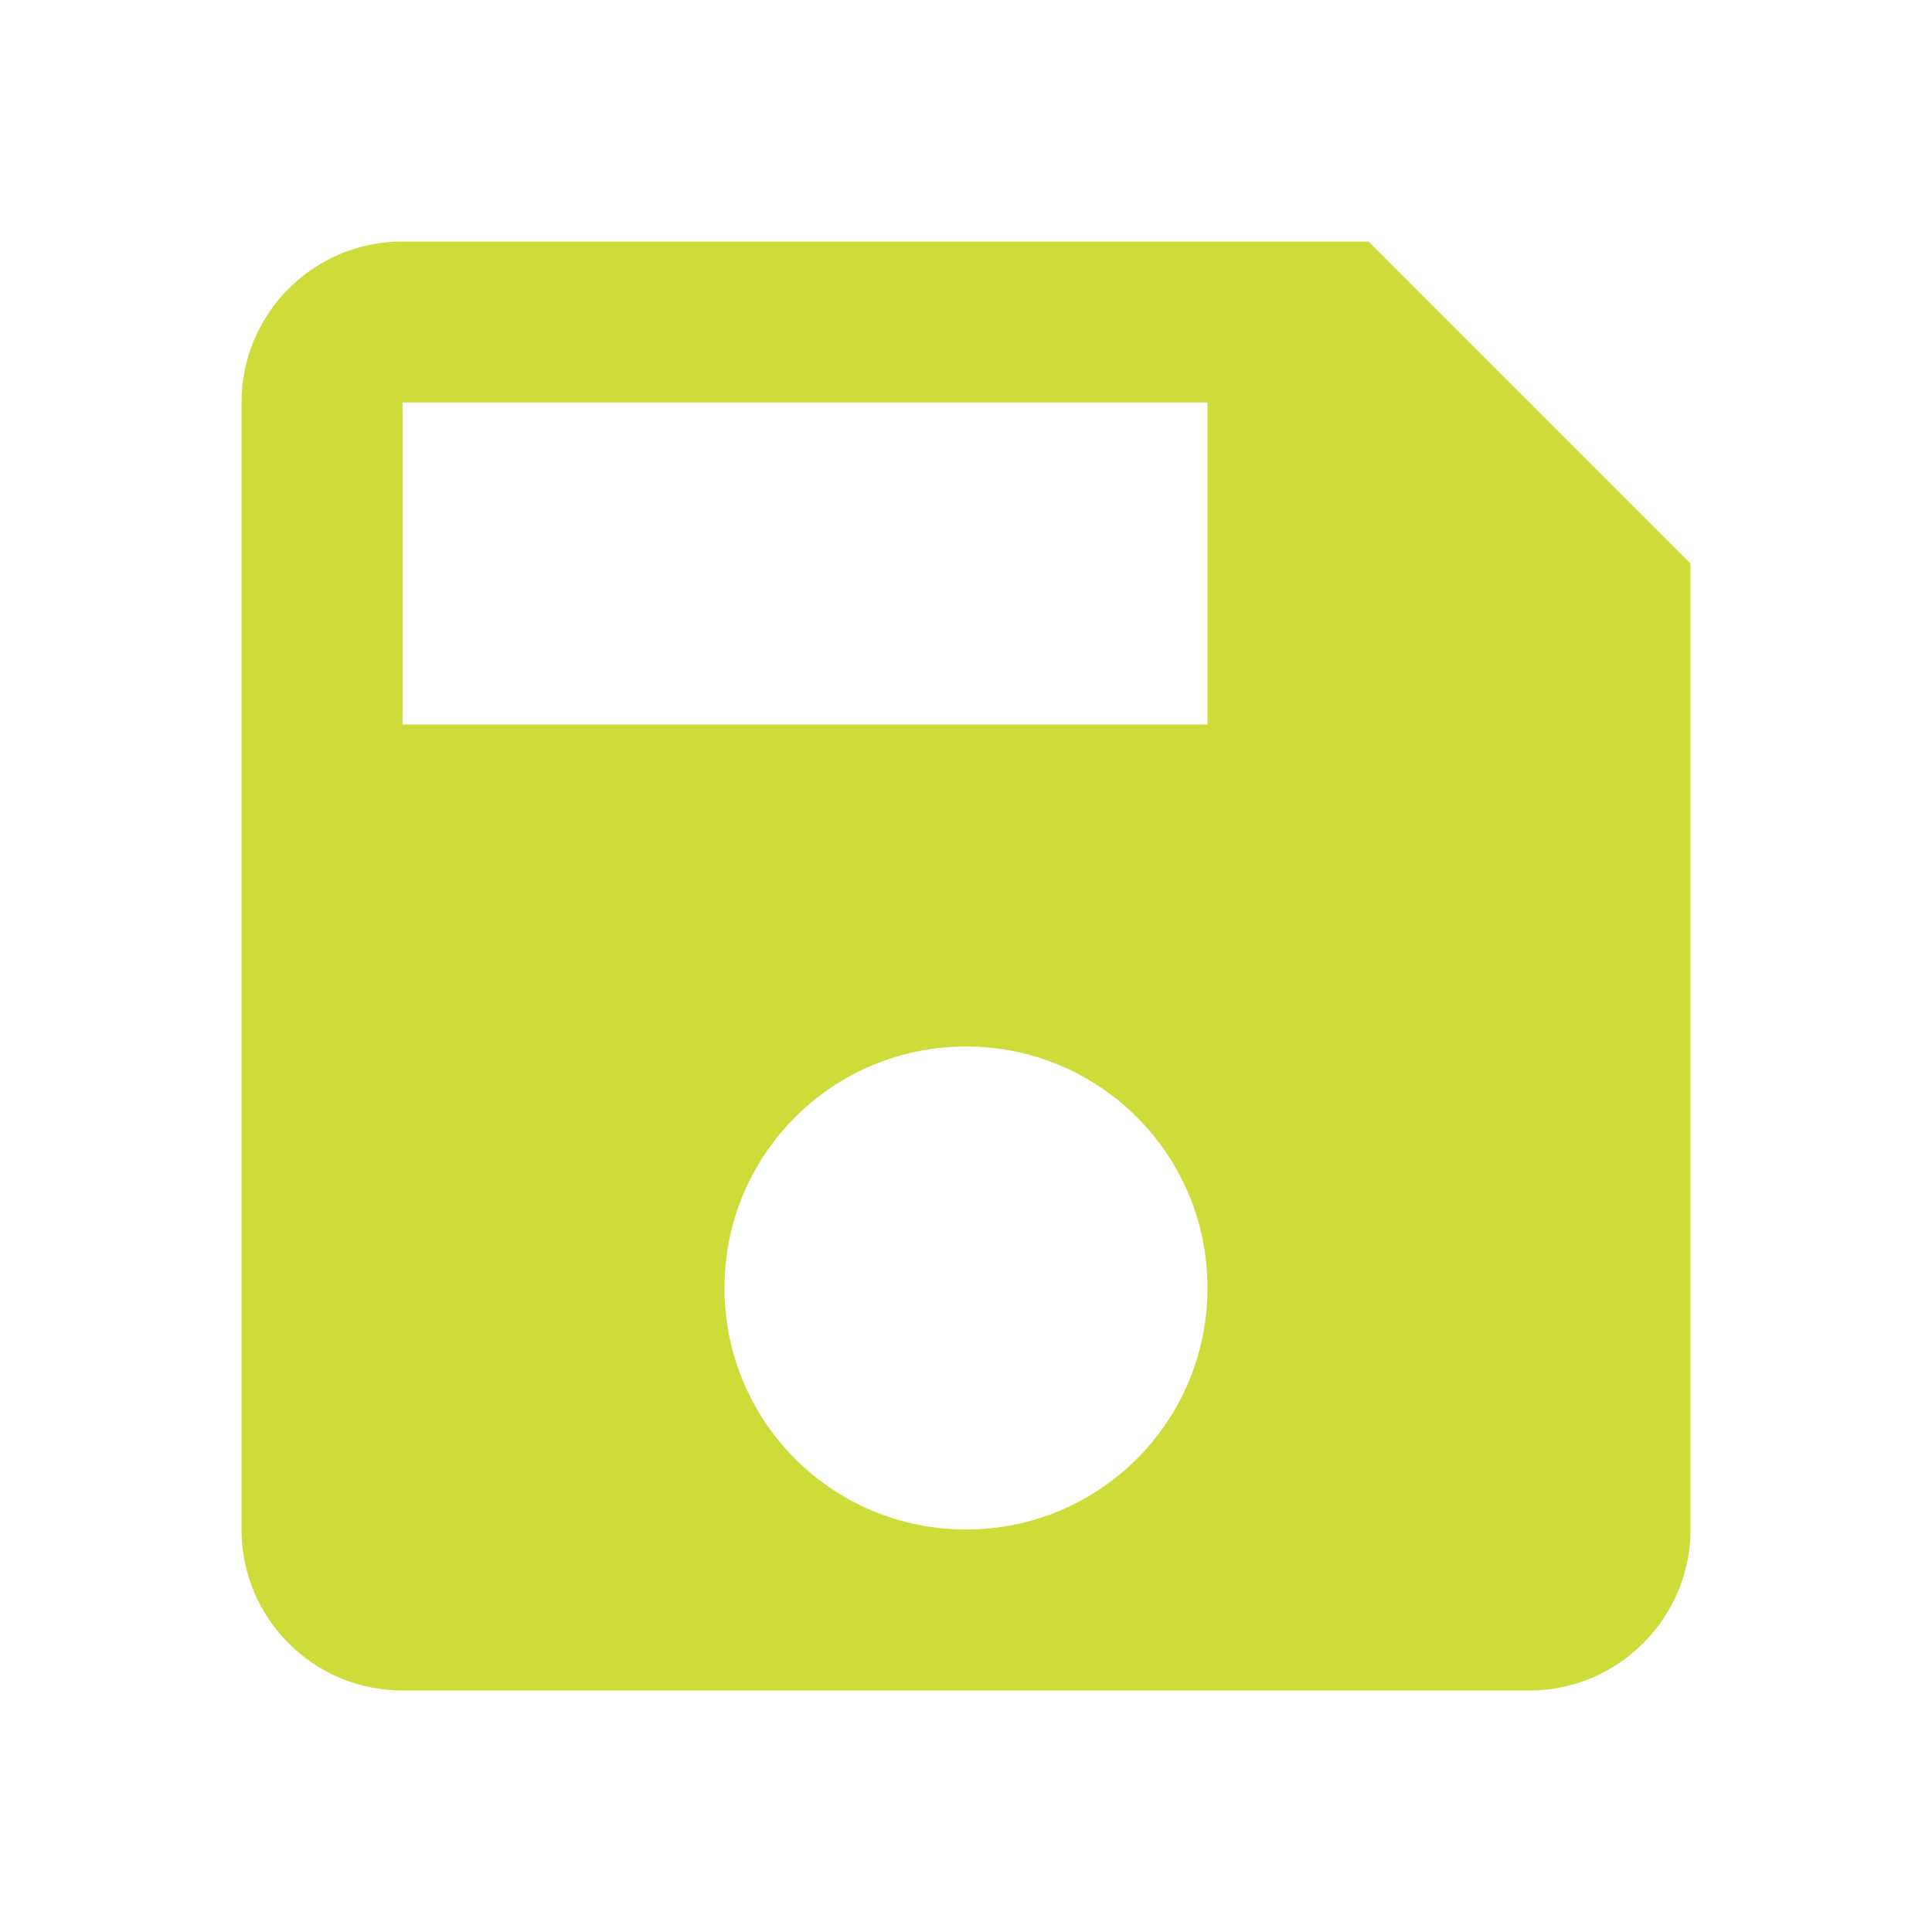
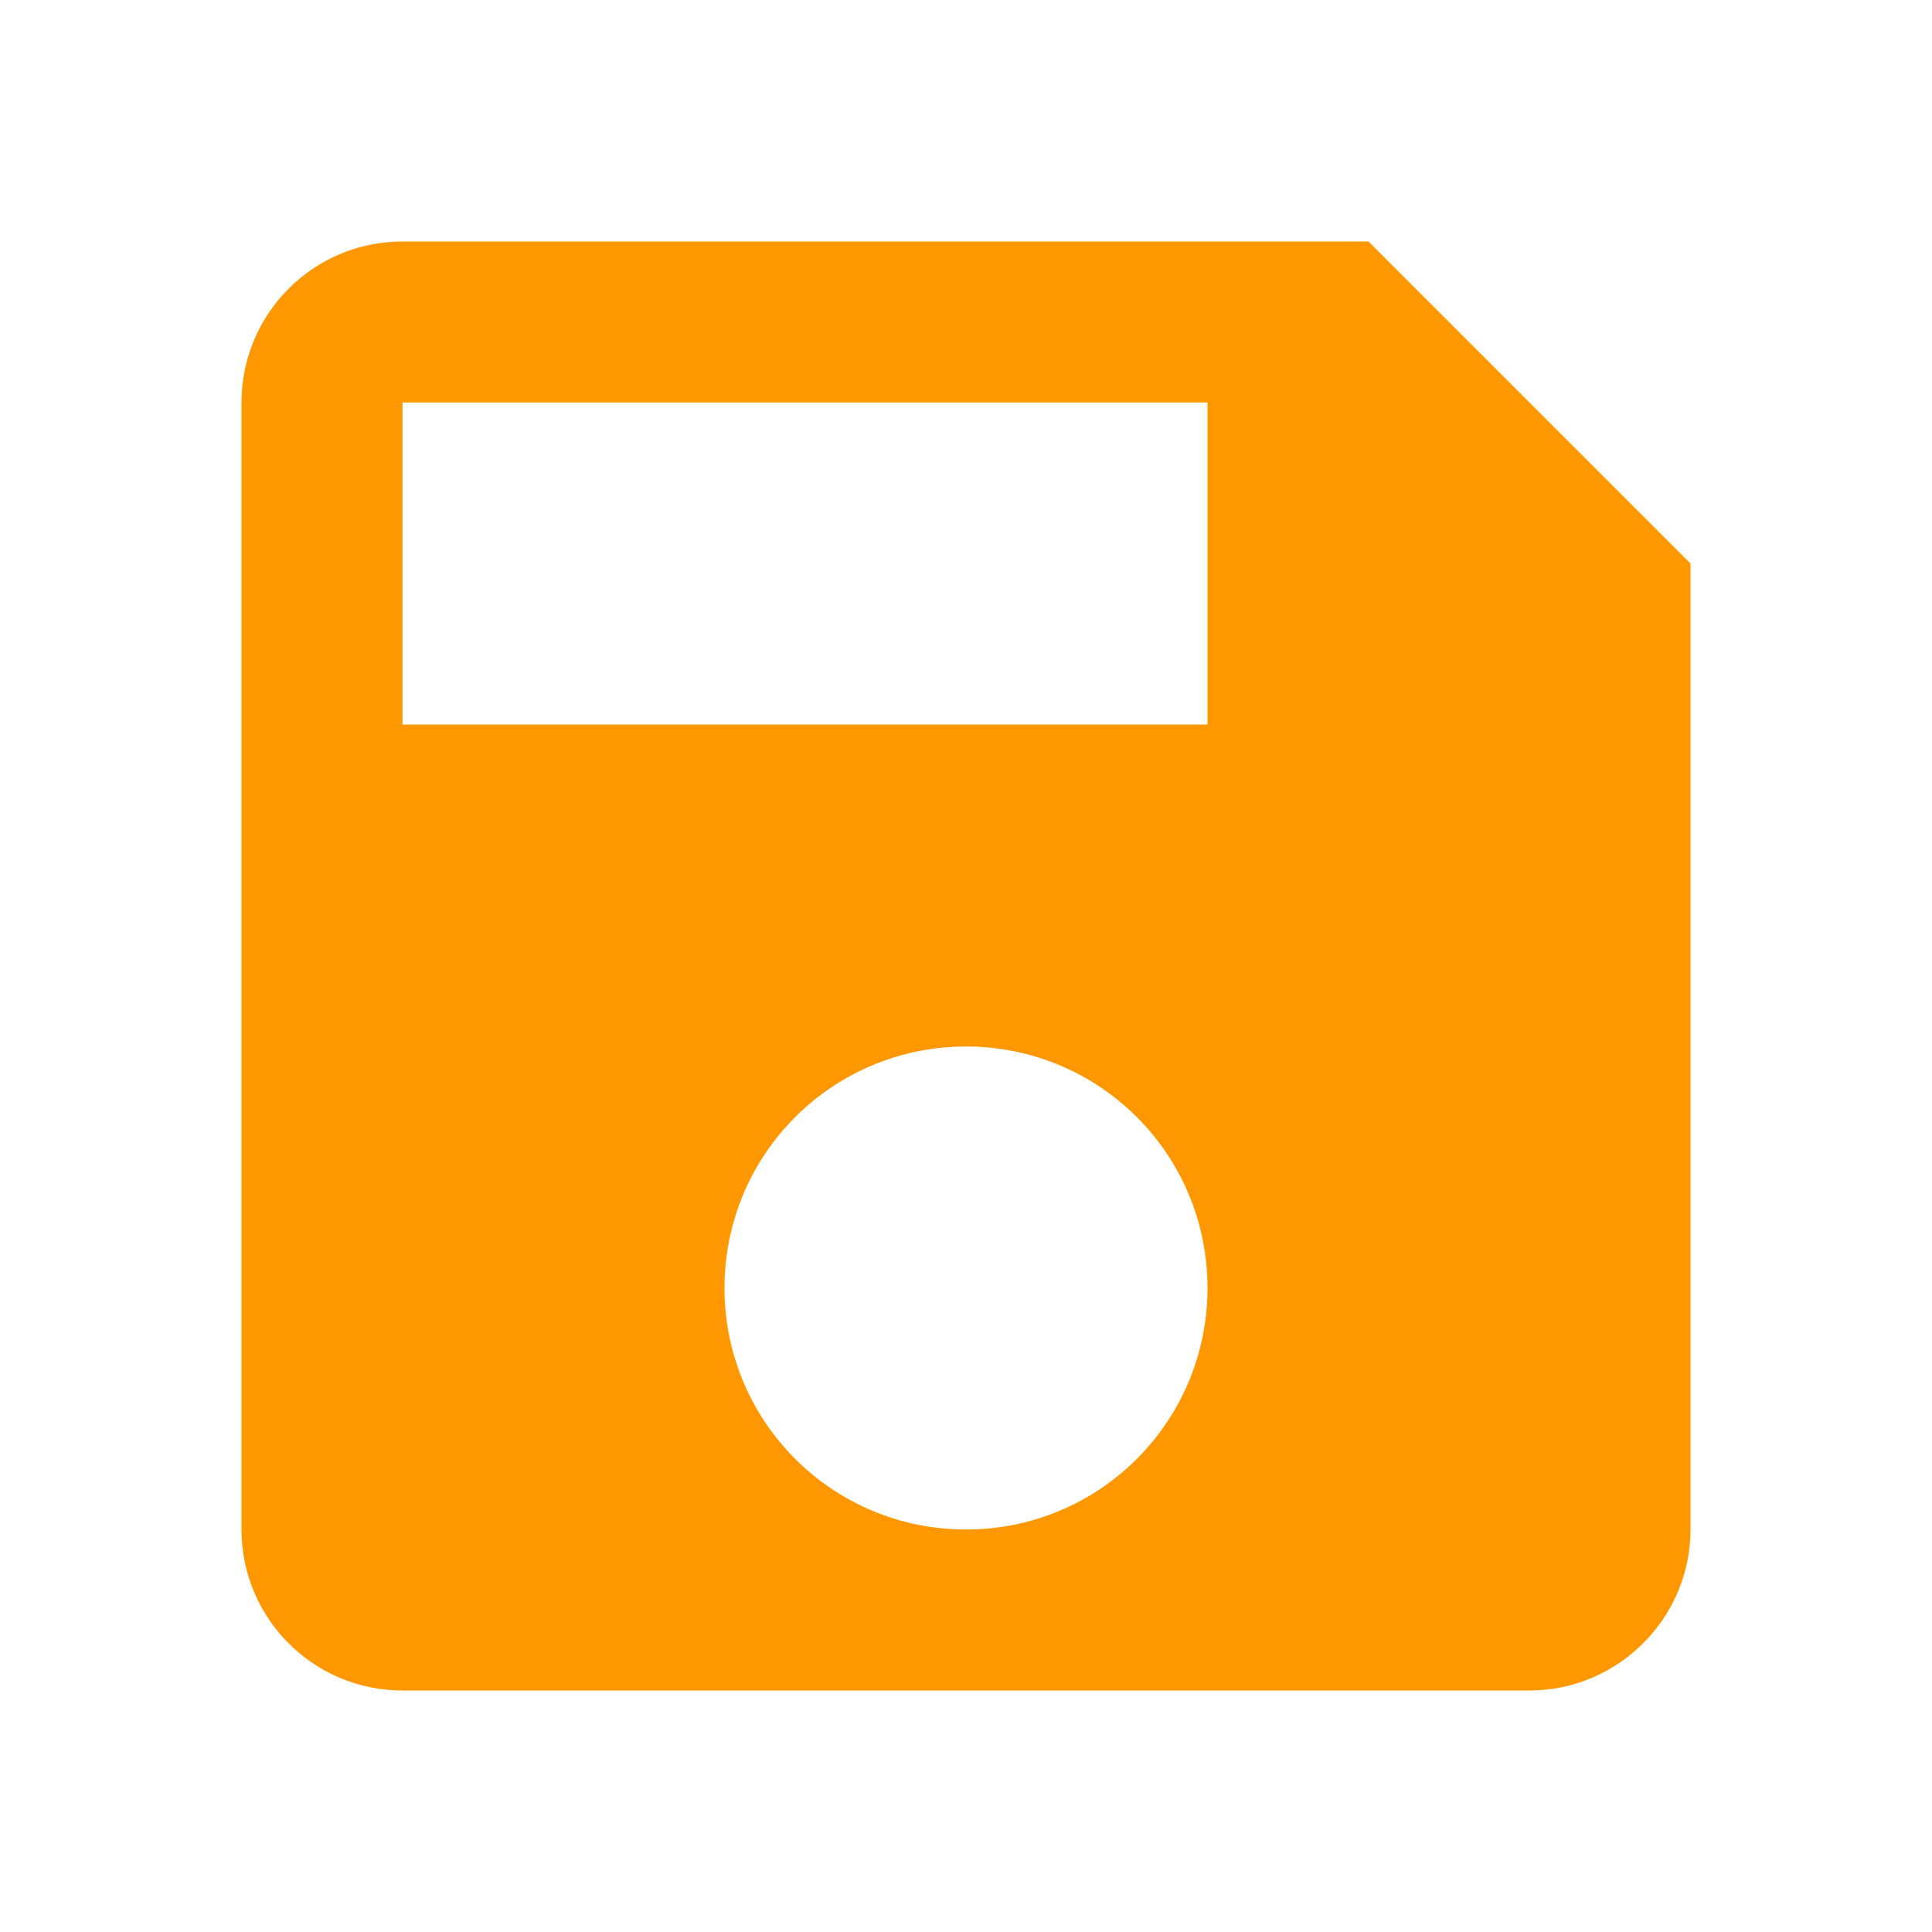
- <svg xmlns="http://www.w3.org/2000/svg" viewBox="0 0 24 24" fill="#CDDC39">
+ <svg xmlns="http://www.w3.org/2000/svg" viewBox="0 0 24 24" fill="#FF9800">
  <path d="M17 3H5c-1.11 0-2 .9-2 2v14c0 1.1.89 2 2 2h14c1.1 0 2-.9 2-2V7l-4-4zm-5 16c-1.66 0-3-1.34-3-3s1.34-3 3-3 3 1.34 3 3-1.34 3-3 3zm3-10H5V5h10v4z" />
</svg>
